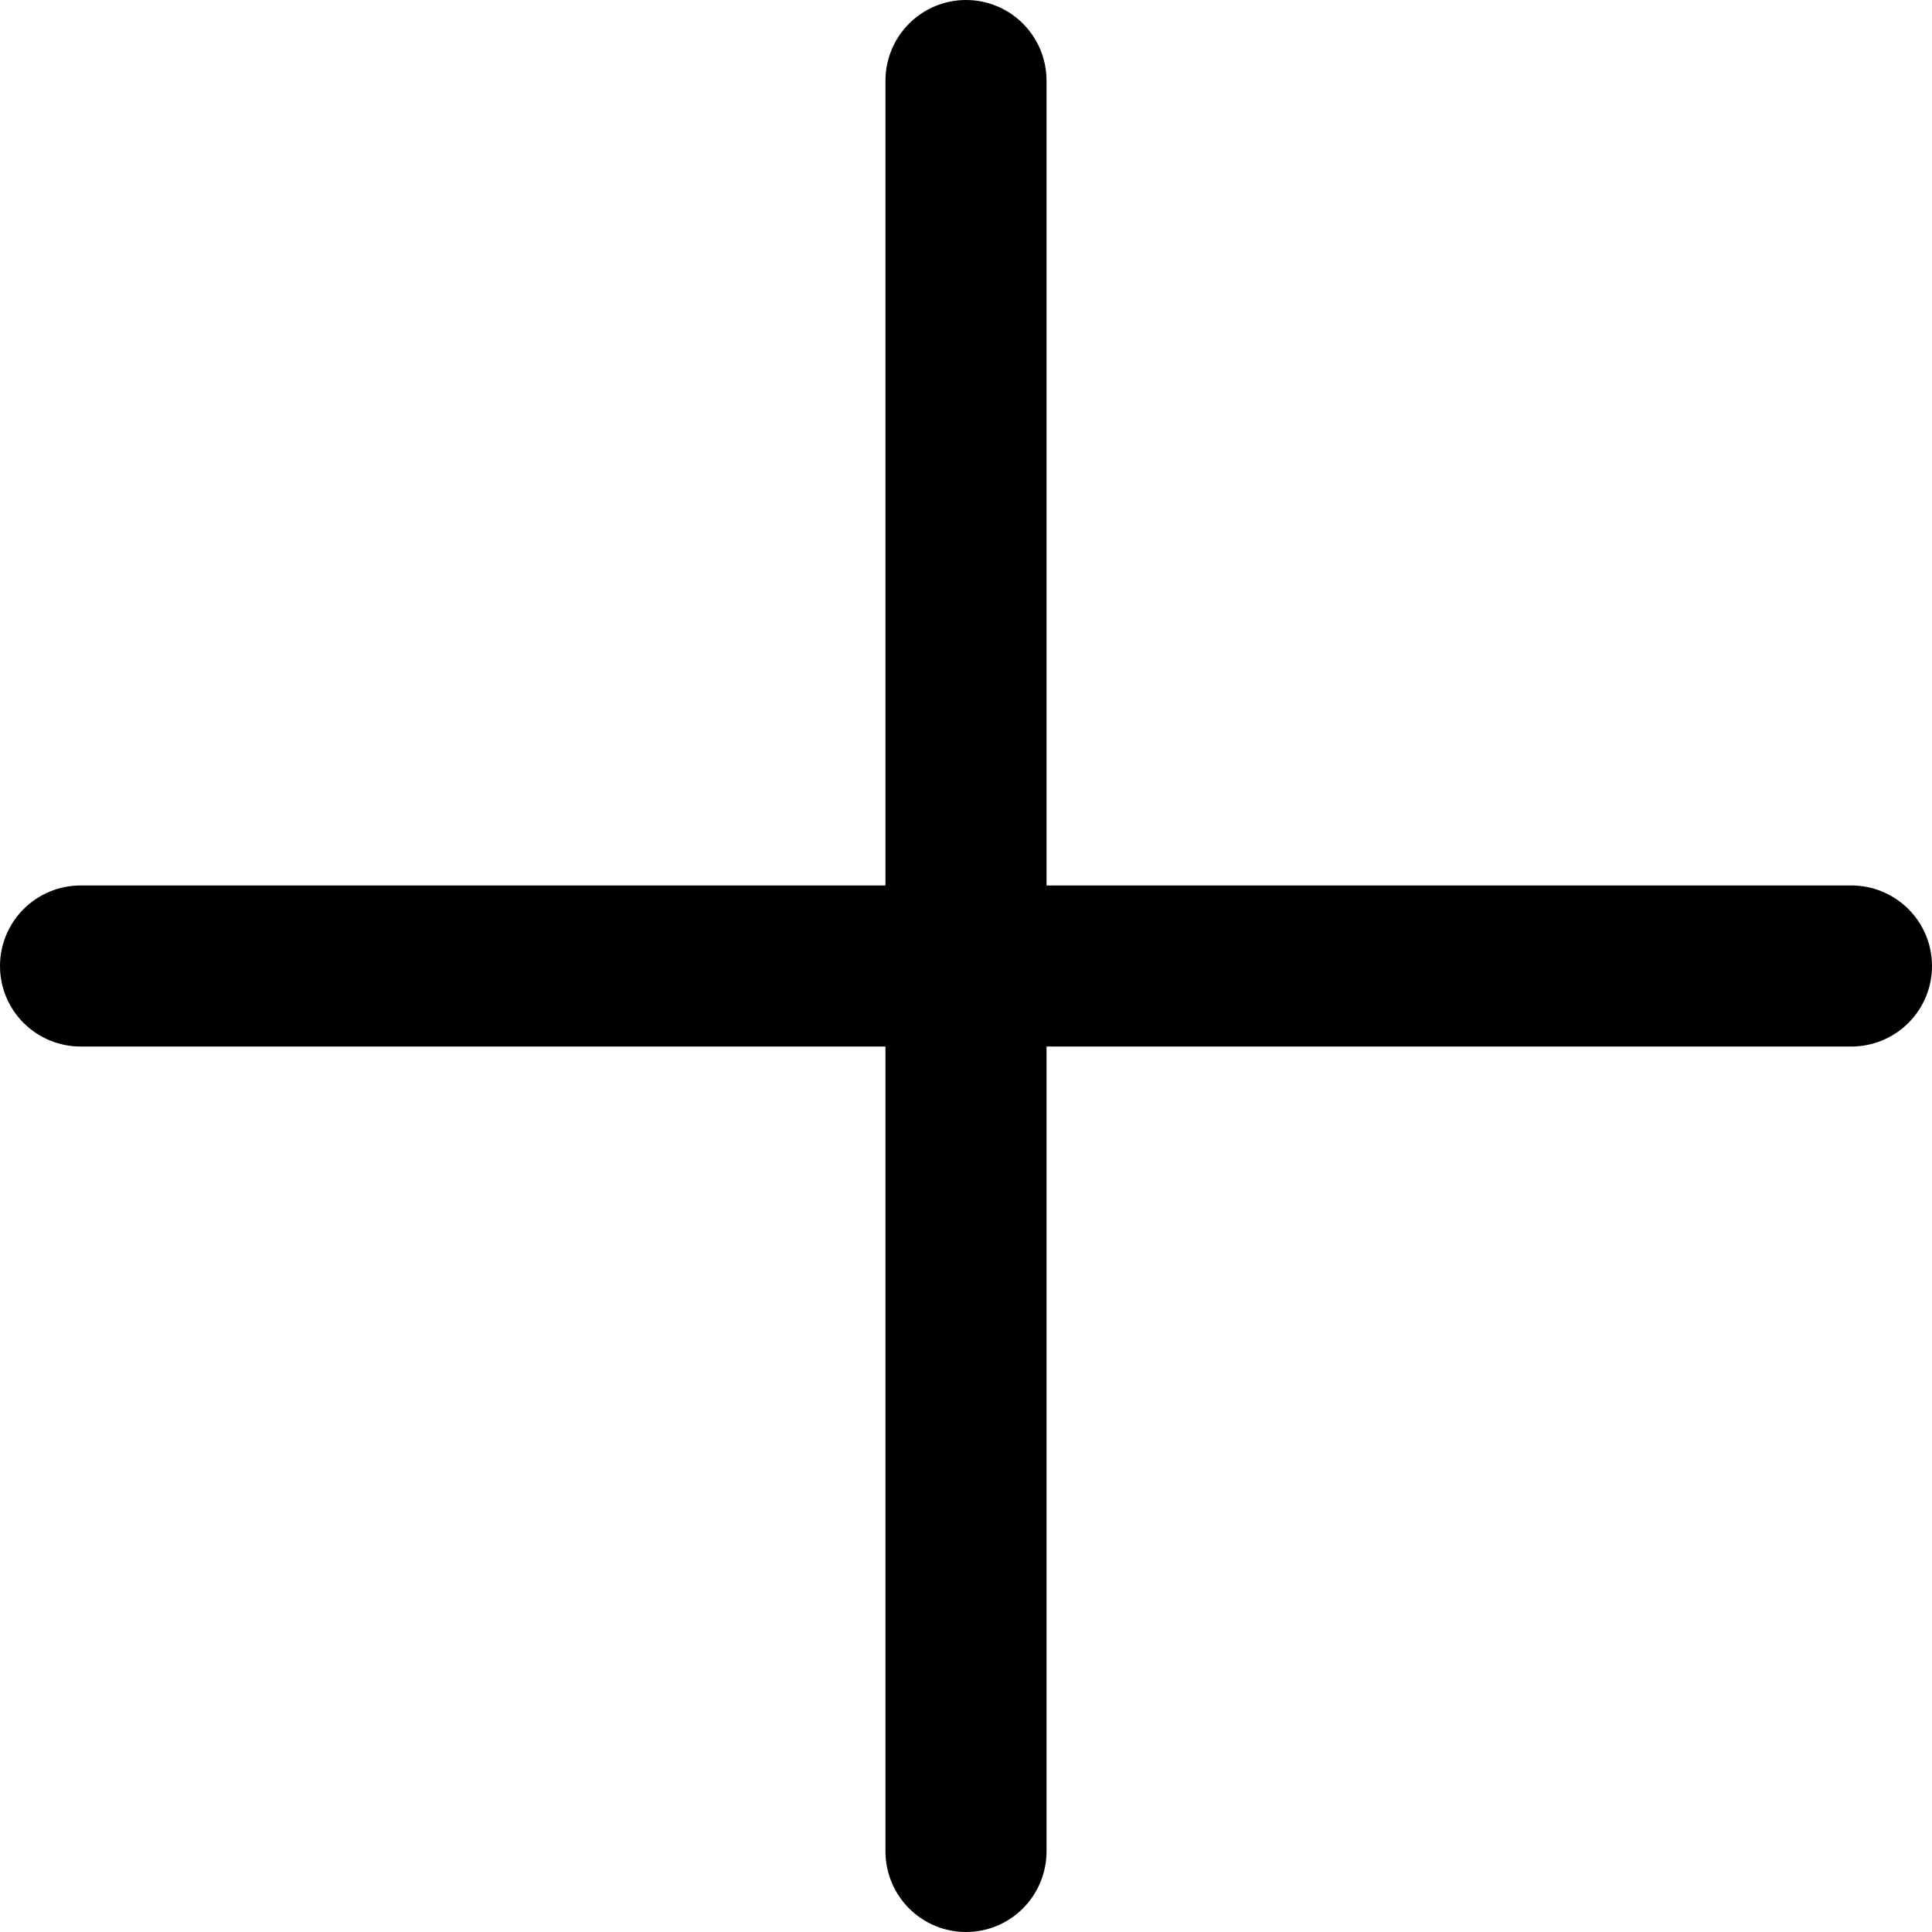
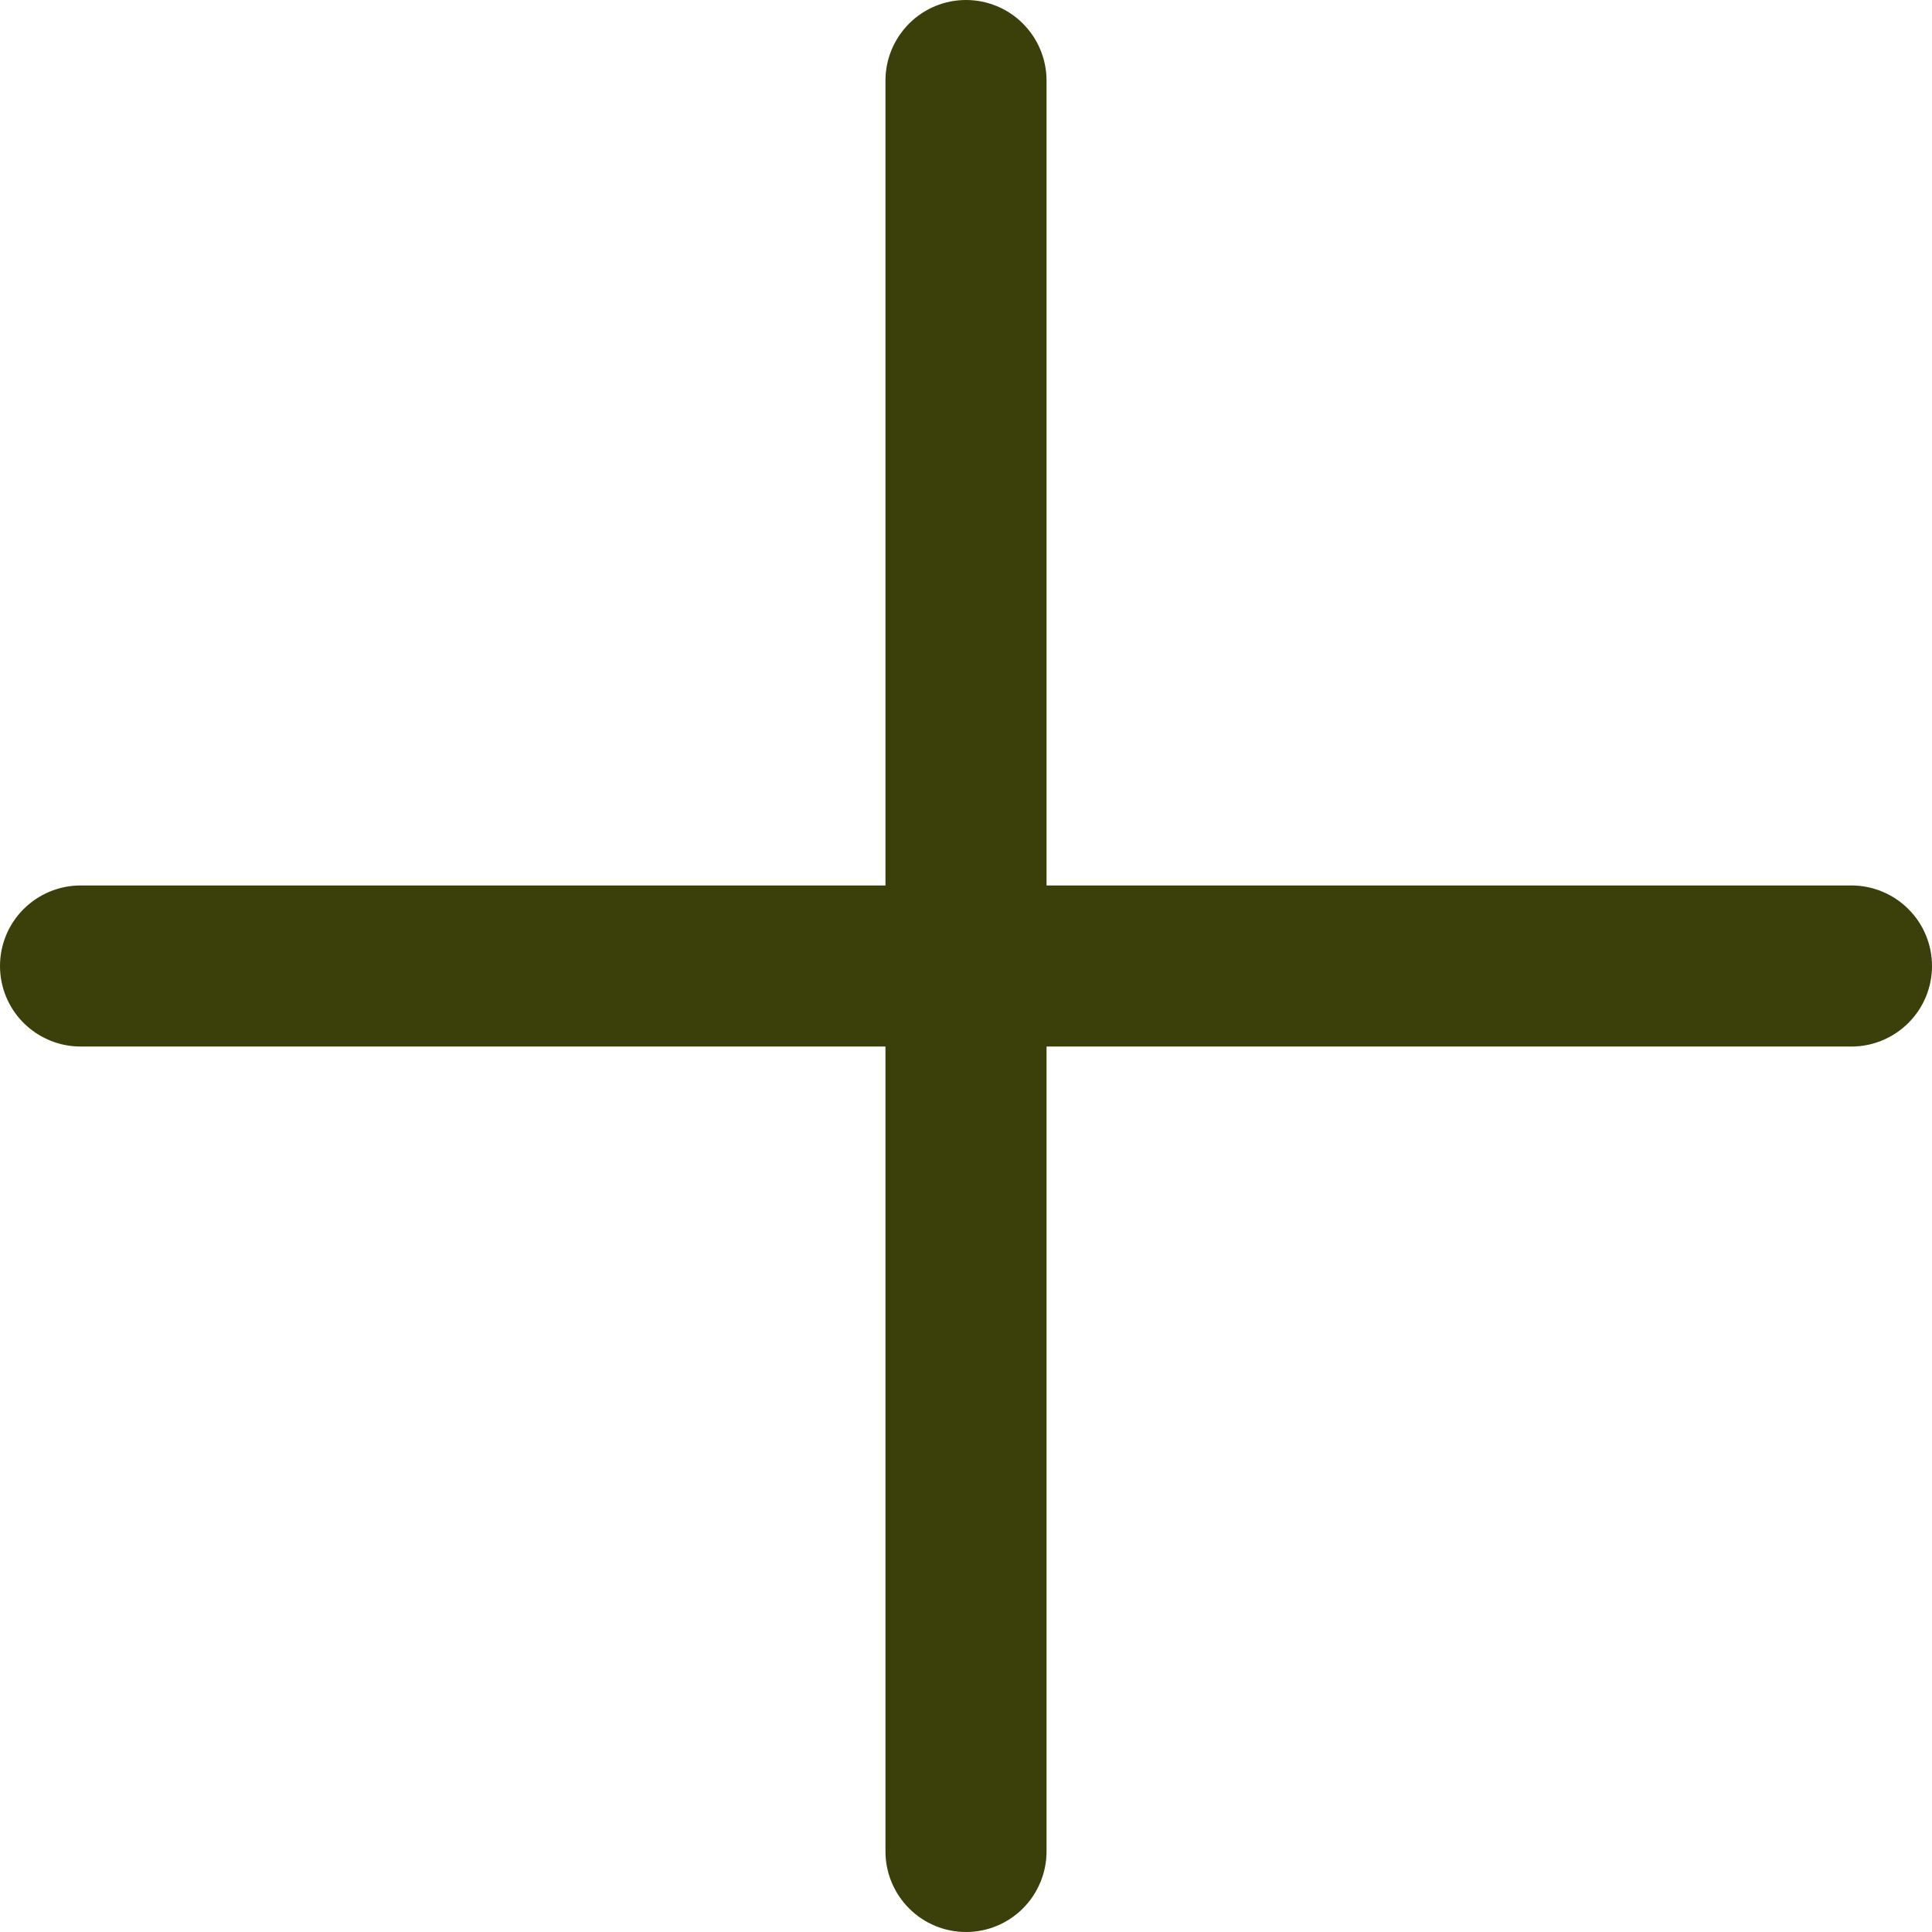
<svg xmlns="http://www.w3.org/2000/svg" preserveAspectRatio="none" overflow="visible" style="display: block;" width="16" height="16" viewBox="0 0 16 16" fill="none">
  <g id="icon-add">
-     <path id="Vector" d="M16 8C16 8.177 15.93 8.346 15.805 8.471C15.68 8.596 15.51 8.667 15.333 8.667H8.667V15.333C8.667 15.51 8.596 15.68 8.471 15.805C8.346 15.93 8.177 16 8 16C7.823 16 7.654 15.93 7.529 15.805C7.404 15.68 7.333 15.51 7.333 15.333V8.667H0.667C0.49 8.667 0.32 8.596 0.195 8.471C0.07 8.346 0 8.177 0 8C0 7.823 0.07 7.654 0.195 7.529C0.32 7.404 0.49 7.333 0.667 7.333H7.333V0.667C7.333 0.49 7.404 0.32 7.529 0.195C7.654 0.07 7.823 0 8 0C8.177 0 8.346 0.07 8.471 0.195C8.596 0.32 8.667 0.49 8.667 0.667V7.333H15.333C15.51 7.333 15.68 7.404 15.805 7.529C15.93 7.654 16 7.823 16 8Z" fill="black" />
+     <path id="Vector" d="M16 8C16 8.177 15.93 8.346 15.805 8.471C15.68 8.596 15.51 8.667 15.333 8.667H8.667V15.333C8.667 15.51 8.596 15.68 8.471 15.805C8.346 15.93 8.177 16 8 16C7.823 16 7.654 15.93 7.529 15.805C7.404 15.68 7.333 15.51 7.333 15.333V8.667H0.667C0.49 8.667 0.32 8.596 0.195 8.471C0.07 8.346 0 8.177 0 8C0 7.823 0.07 7.654 0.195 7.529C0.32 7.404 0.49 7.333 0.667 7.333H7.333V0.667C7.333 0.49 7.404 0.32 7.529 0.195C7.654 0.07 7.823 0 8 0C8.177 0 8.346 0.07 8.471 0.195C8.596 0.32 8.667 0.49 8.667 0.667V7.333H15.333C15.51 7.333 15.68 7.404 15.805 7.529C15.93 7.654 16 7.823 16 8Z" fill="#3B3F0A" />
  </g>
</svg>
